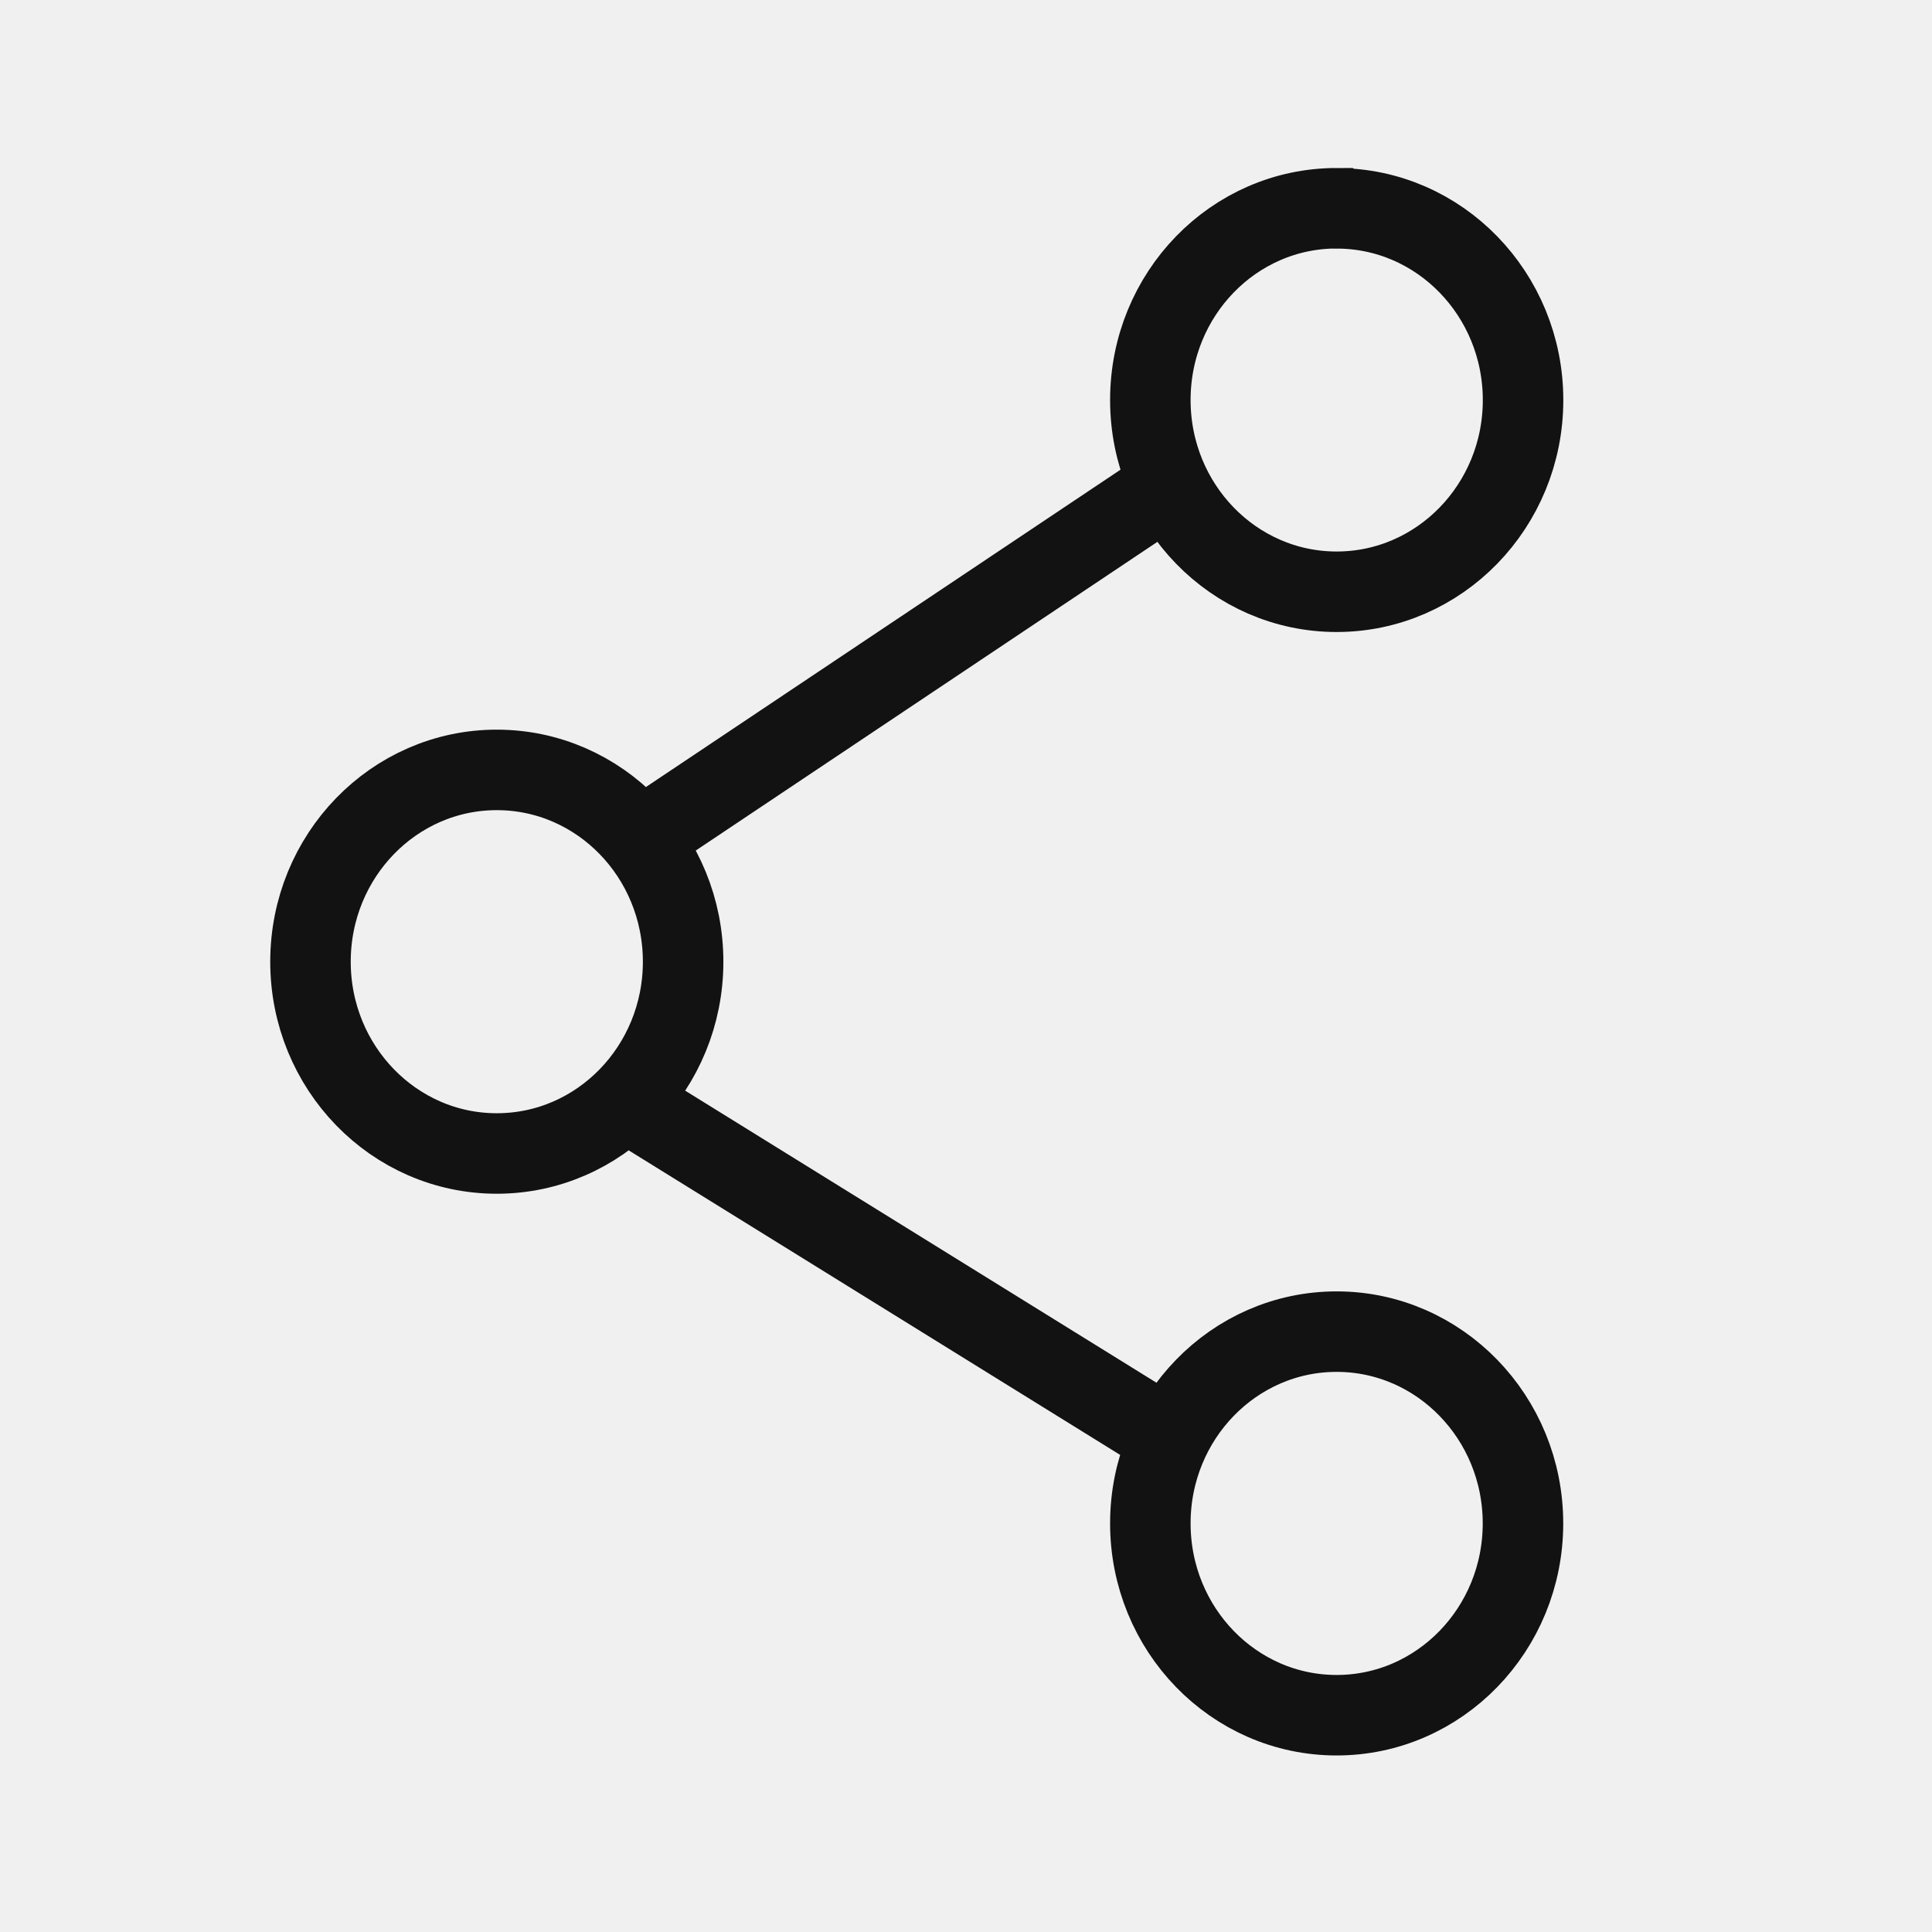
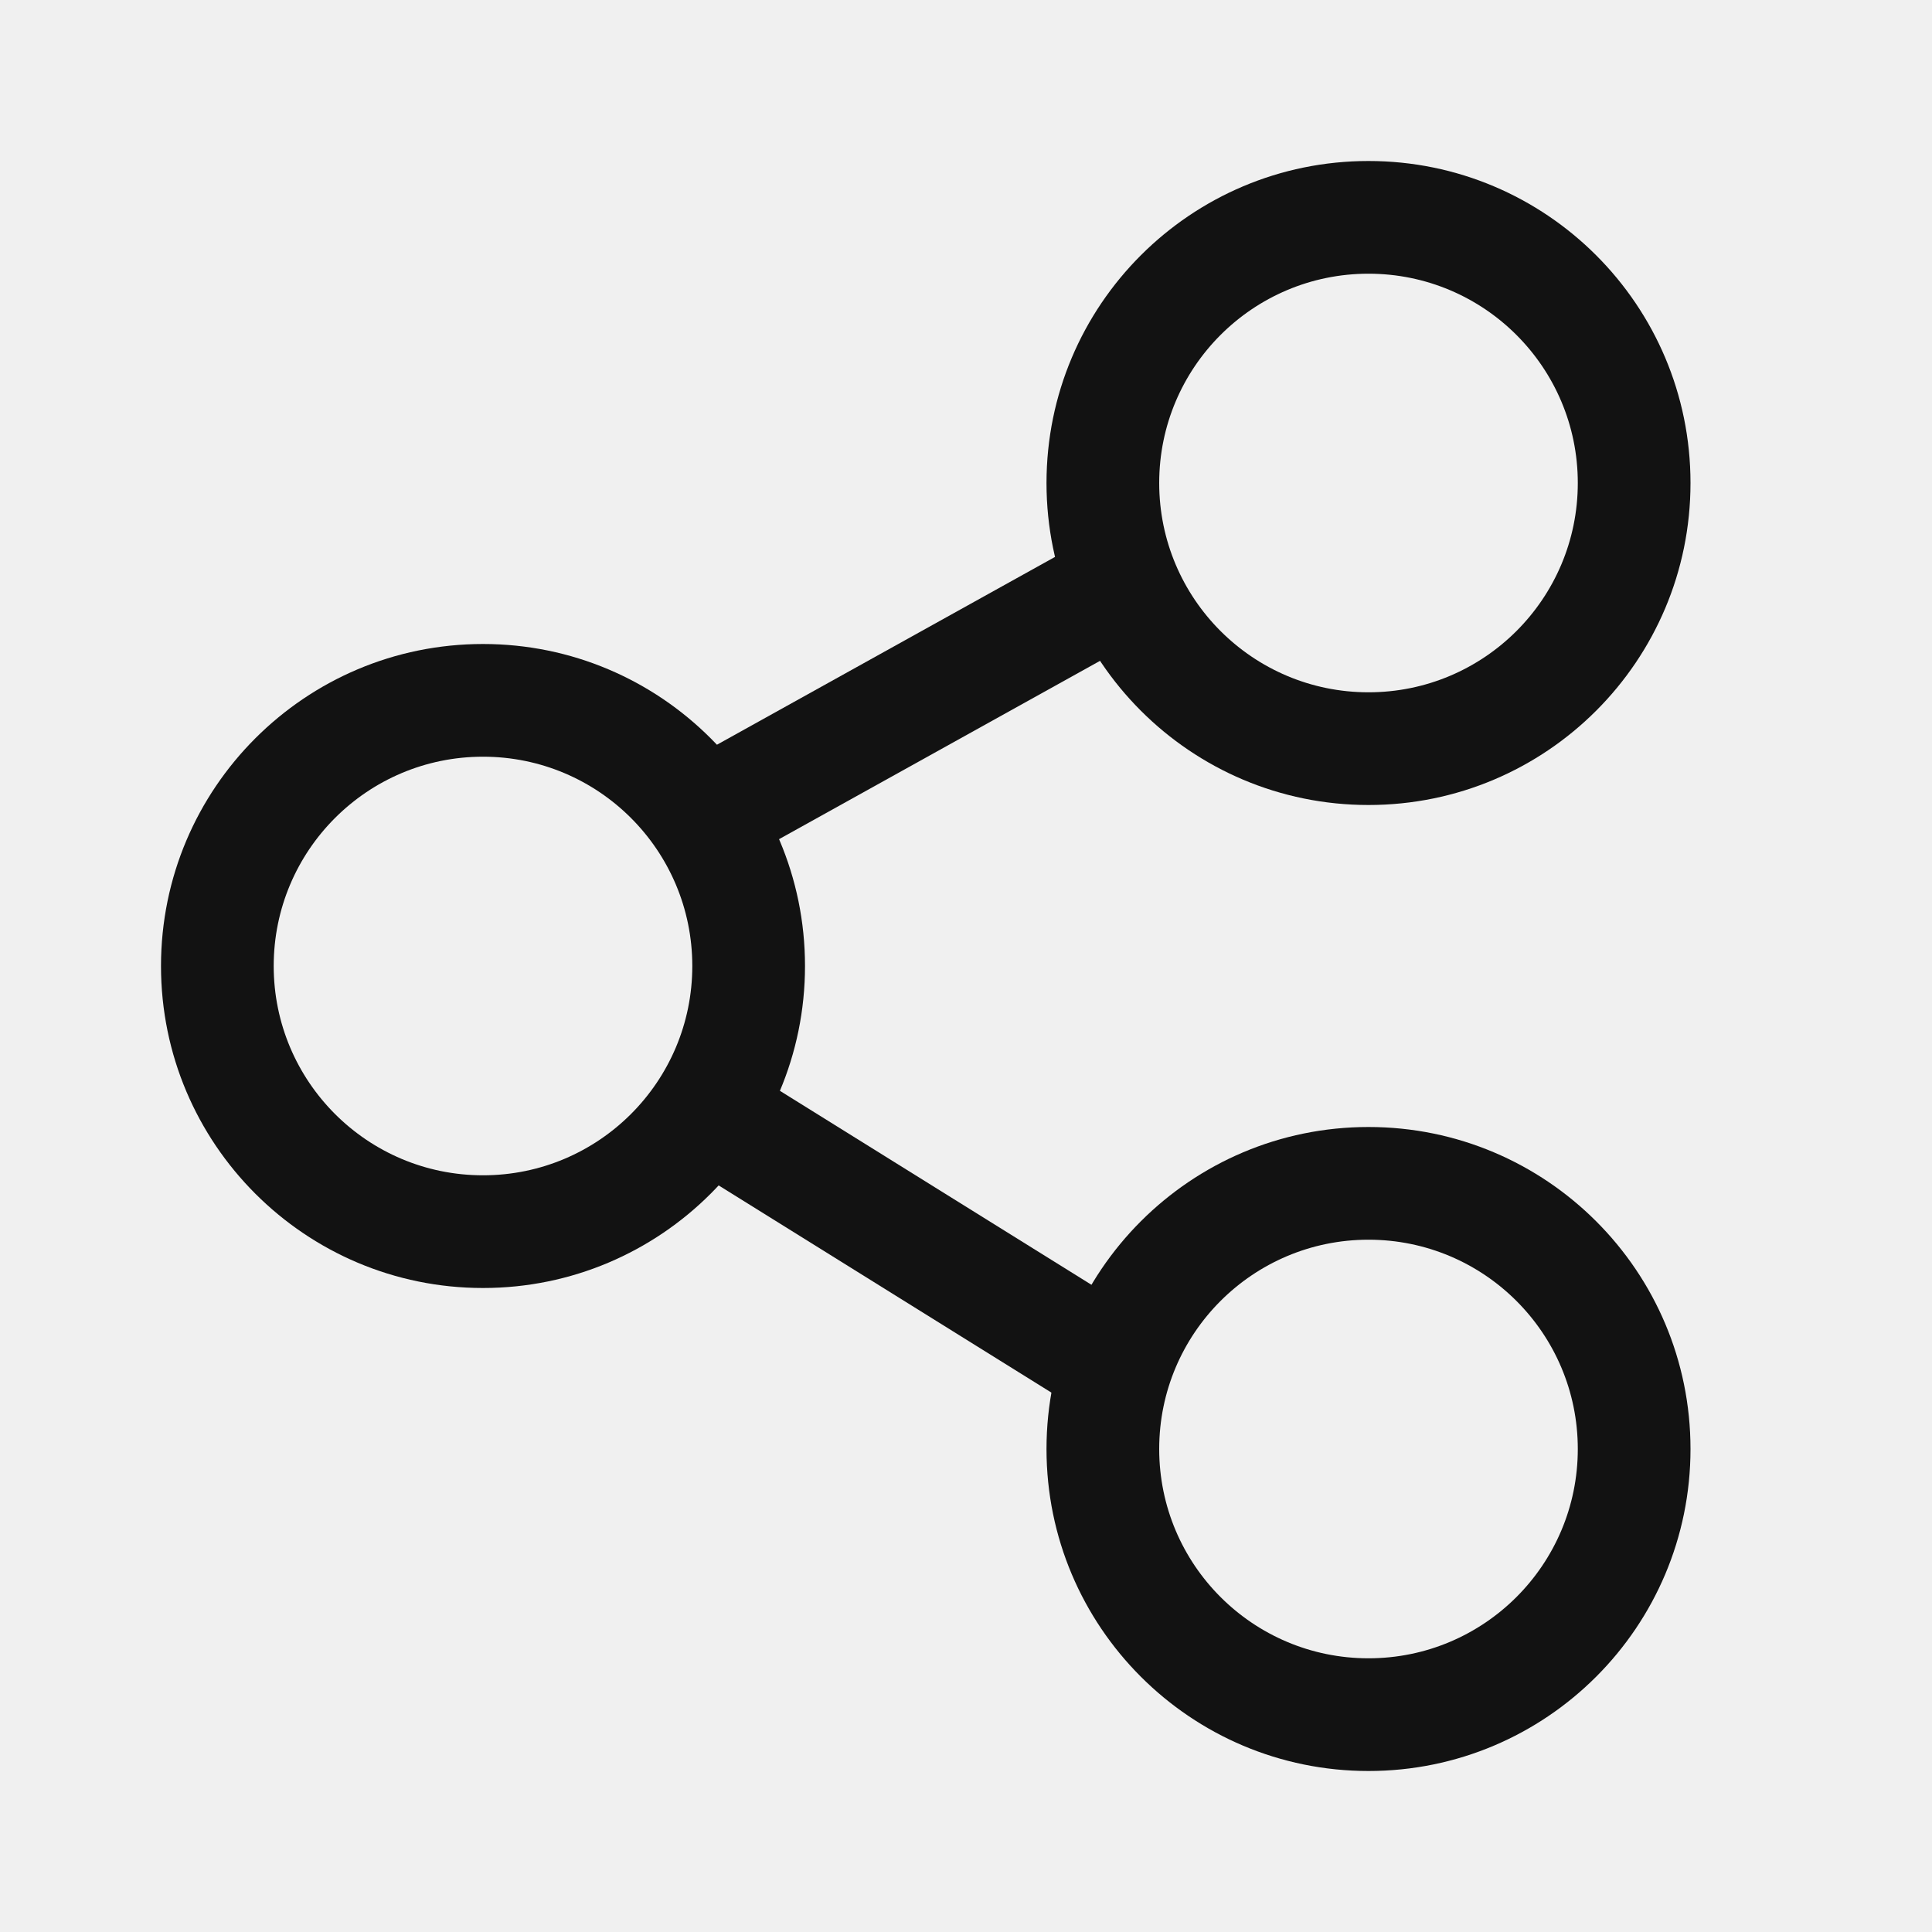
- <svg xmlns="http://www.w3.org/2000/svg" width="24" height="24" fill="none">
-   <path d="M16.604 16.542c-1.278 0-2.314 1.067-2.314 2.382 0 1.316 1.036 2.383 2.314 2.383s2.315-1.067 2.315-2.383c0-1.315-1.037-2.382-2.315-2.382zM6.171 9.564c-1.278 0-2.314 1.067-2.314 2.383 0 1.315 1.036 2.382 2.314 2.382 1.279 0 2.315-1.067 2.315-2.382 0-1.316-1.036-2.383-2.315-2.383zM16.604 2.587c-1.278 0-2.314 1.066-2.314 2.382s1.036 2.382 2.314 2.382S18.92 6.285 18.92 4.97s-1.037-2.382-2.315-2.382zM14.531 6.027l-6.58 4.4M7.76 13.671l6.771 4.196" stroke="#121212" stroke-miterlimit="10" />
+ <svg xmlns="http://www.w3.org/2000/svg" width="24" height="24" viewBox="0 0 24 24" fill="none">
+   <g clip-path="url(#clip0_663_24003)">
+     <path d="M19.6 6C19.6 4.564 18.436 3.4 17 3.4C15.564 3.4 14.4 4.564 14.4 6C14.4 7.436 15.564 8.6 17 8.6V10C14.791 10 13 8.209 13 6C13 3.791 14.791 2 17 2C19.209 2 21 3.791 21 6C21 8.209 19.209 10 17 10V8.6C18.436 8.6 19.6 7.436 19.6 6Z" fill="#121212" />
+     <path d="M19.6 18C19.6 16.564 18.436 15.4 17 15.4C15.564 15.4 14.4 16.564 14.4 18C14.4 19.436 15.564 20.6 17 20.6V22C14.791 22 13 20.209 13 18C13 15.791 14.791 14 17 14C19.209 14 21 15.791 21 18C21 20.209 19.209 22 17 22V20.6C18.436 20.6 19.6 19.436 19.6 18Z" fill="#121212" />
+     <path d="M8.6 12C8.6 10.564 7.436 9.4 6 9.4C4.564 9.4 3.4 10.564 3.4 12C3.4 13.436 4.564 14.6 6 14.6V16C3.791 16 2 14.209 2 12C2 9.791 3.791 8 6 8C8.209 8 10 9.791 10 12C10 14.209 8.209 16 6 16V14.6C7.436 14.6 8.6 13.436 8.6 12Z" fill="#121212" />
+     <path d="M13.16 6.888L13.5 7.501L13.84 8.112L9.34 10.612L8.66 9.388L13.16 6.888Z" fill="#121212" />
+     <path d="M13.825 16.126L13.455 16.721L13.086 17.315L8.716 14.594L9.456 13.406L13.825 16.126Z" fill="#121212" />
+   </g>
+   <defs>
+     <clipPath id="clip0_663_24003">
+       <rect width="24" height="24" fill="white" />
+     </clipPath>
+   </defs>
</svg>
